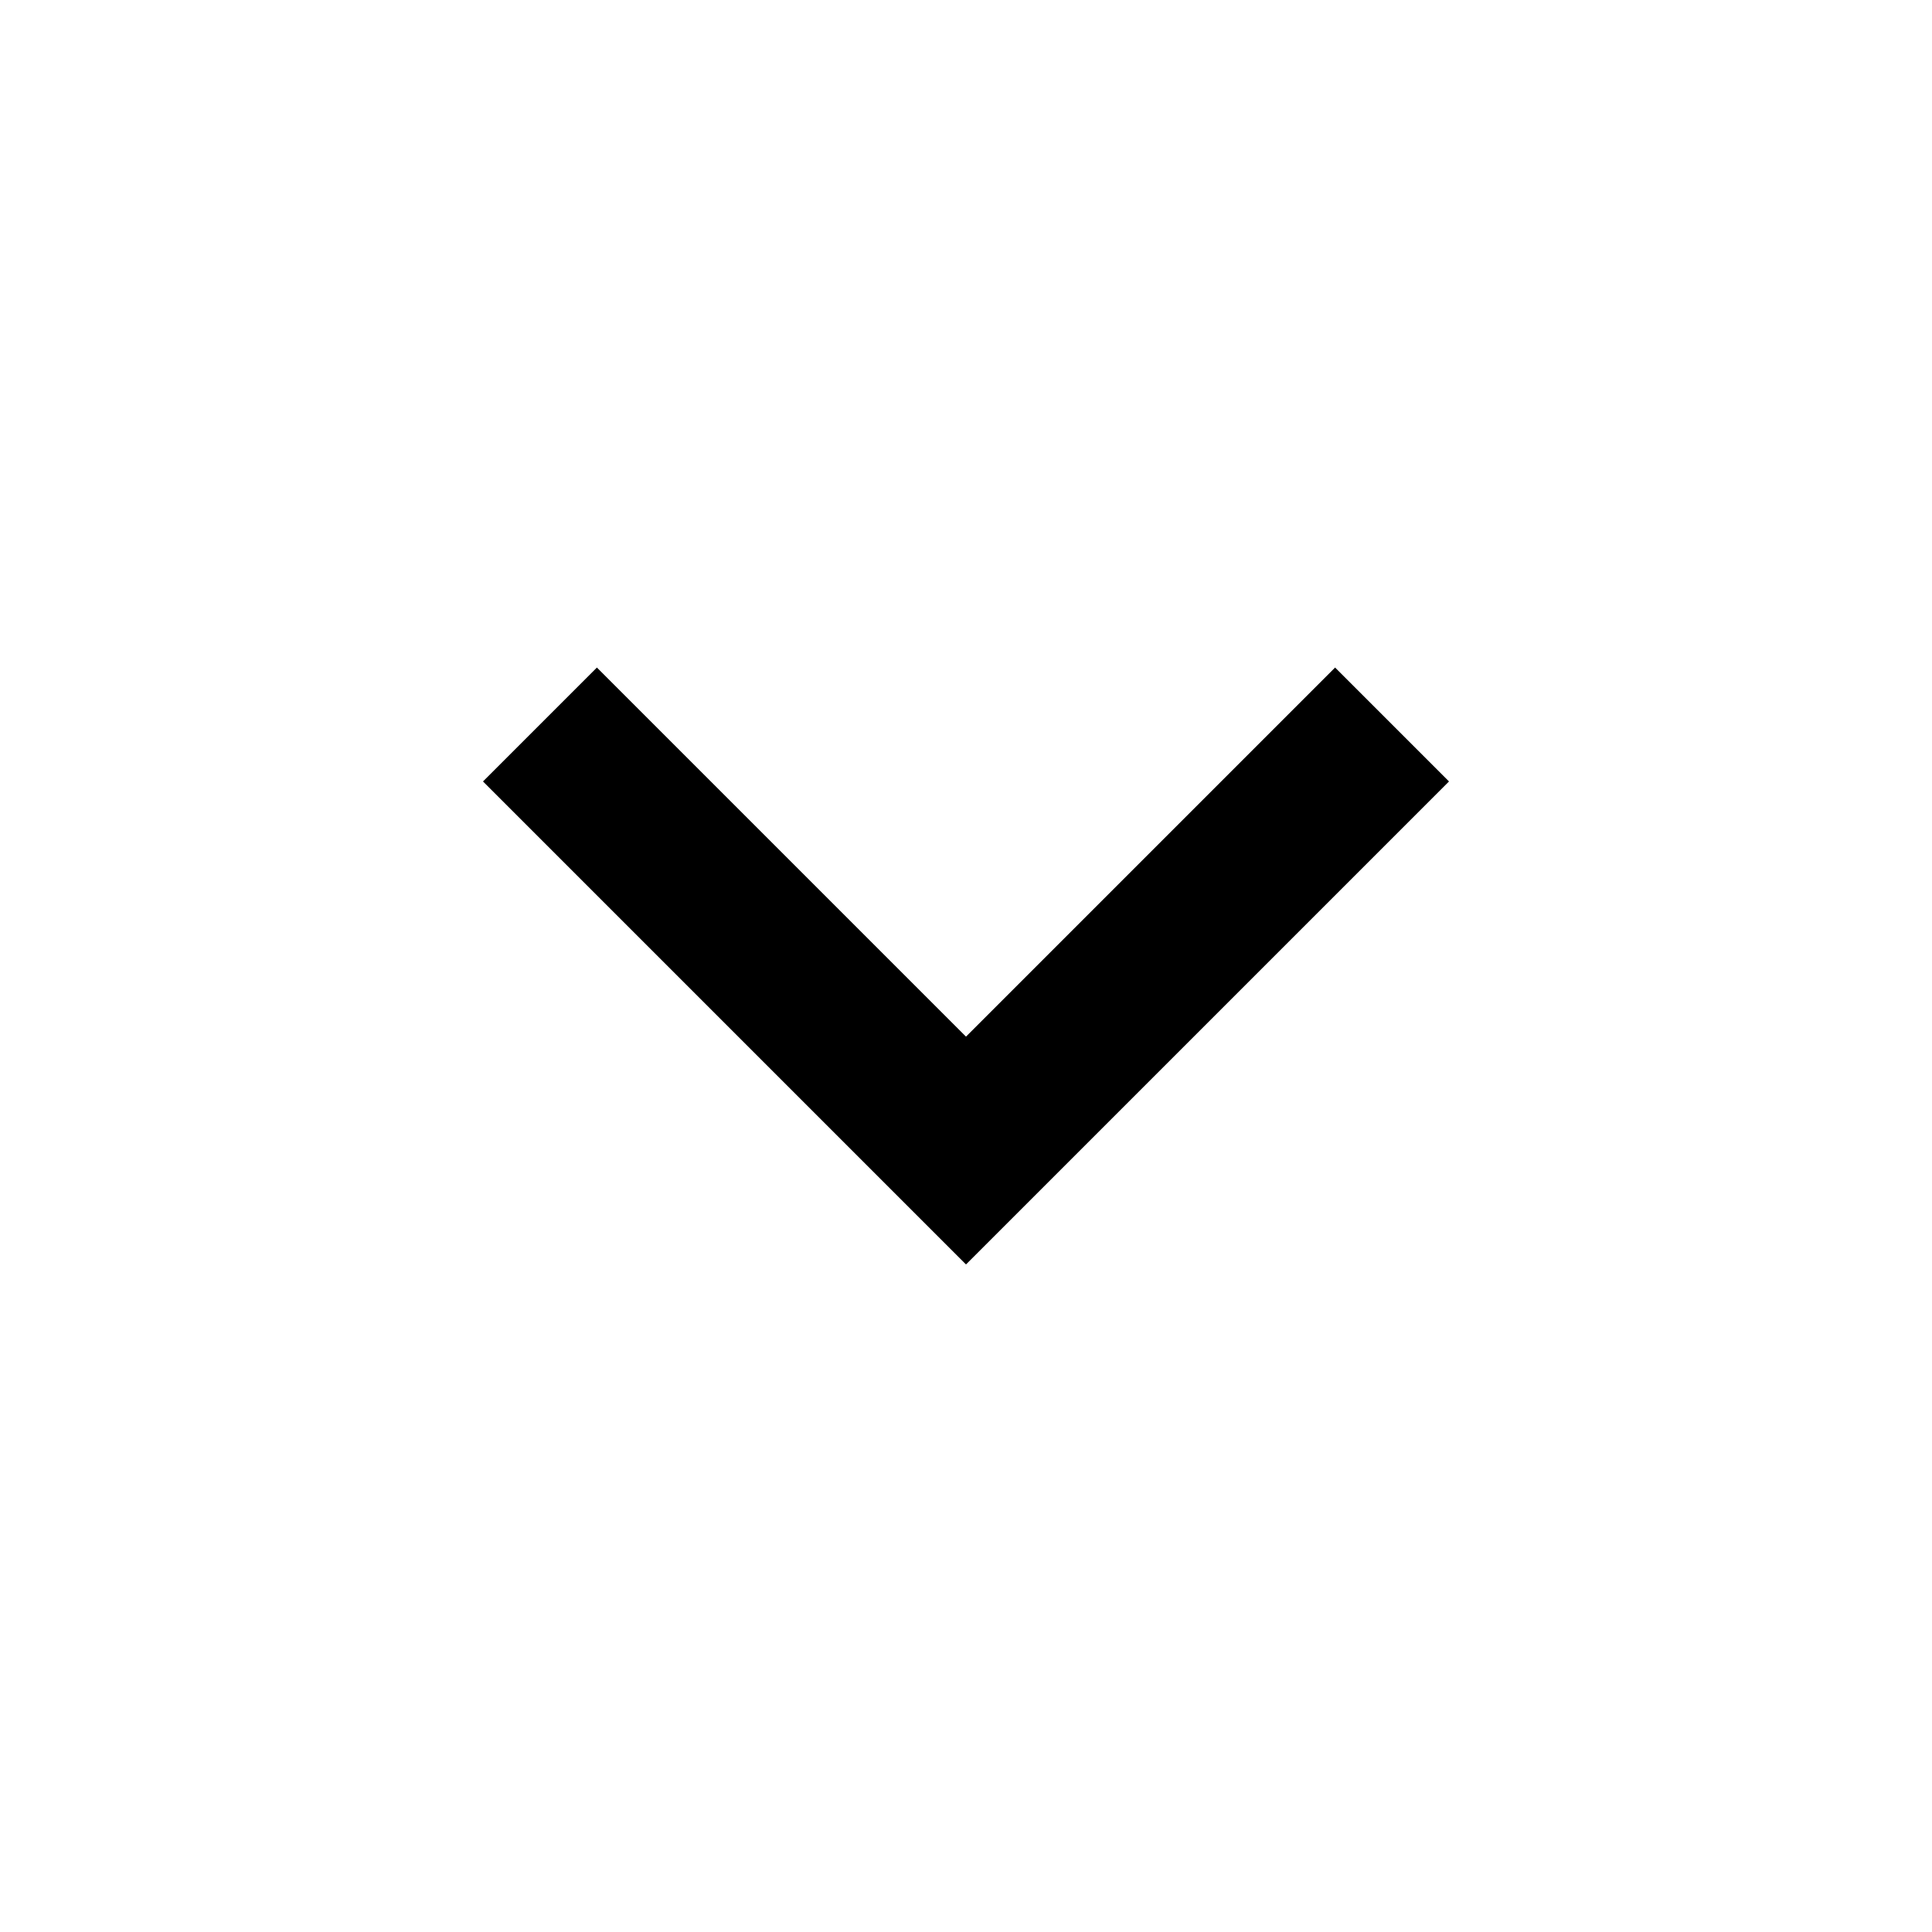
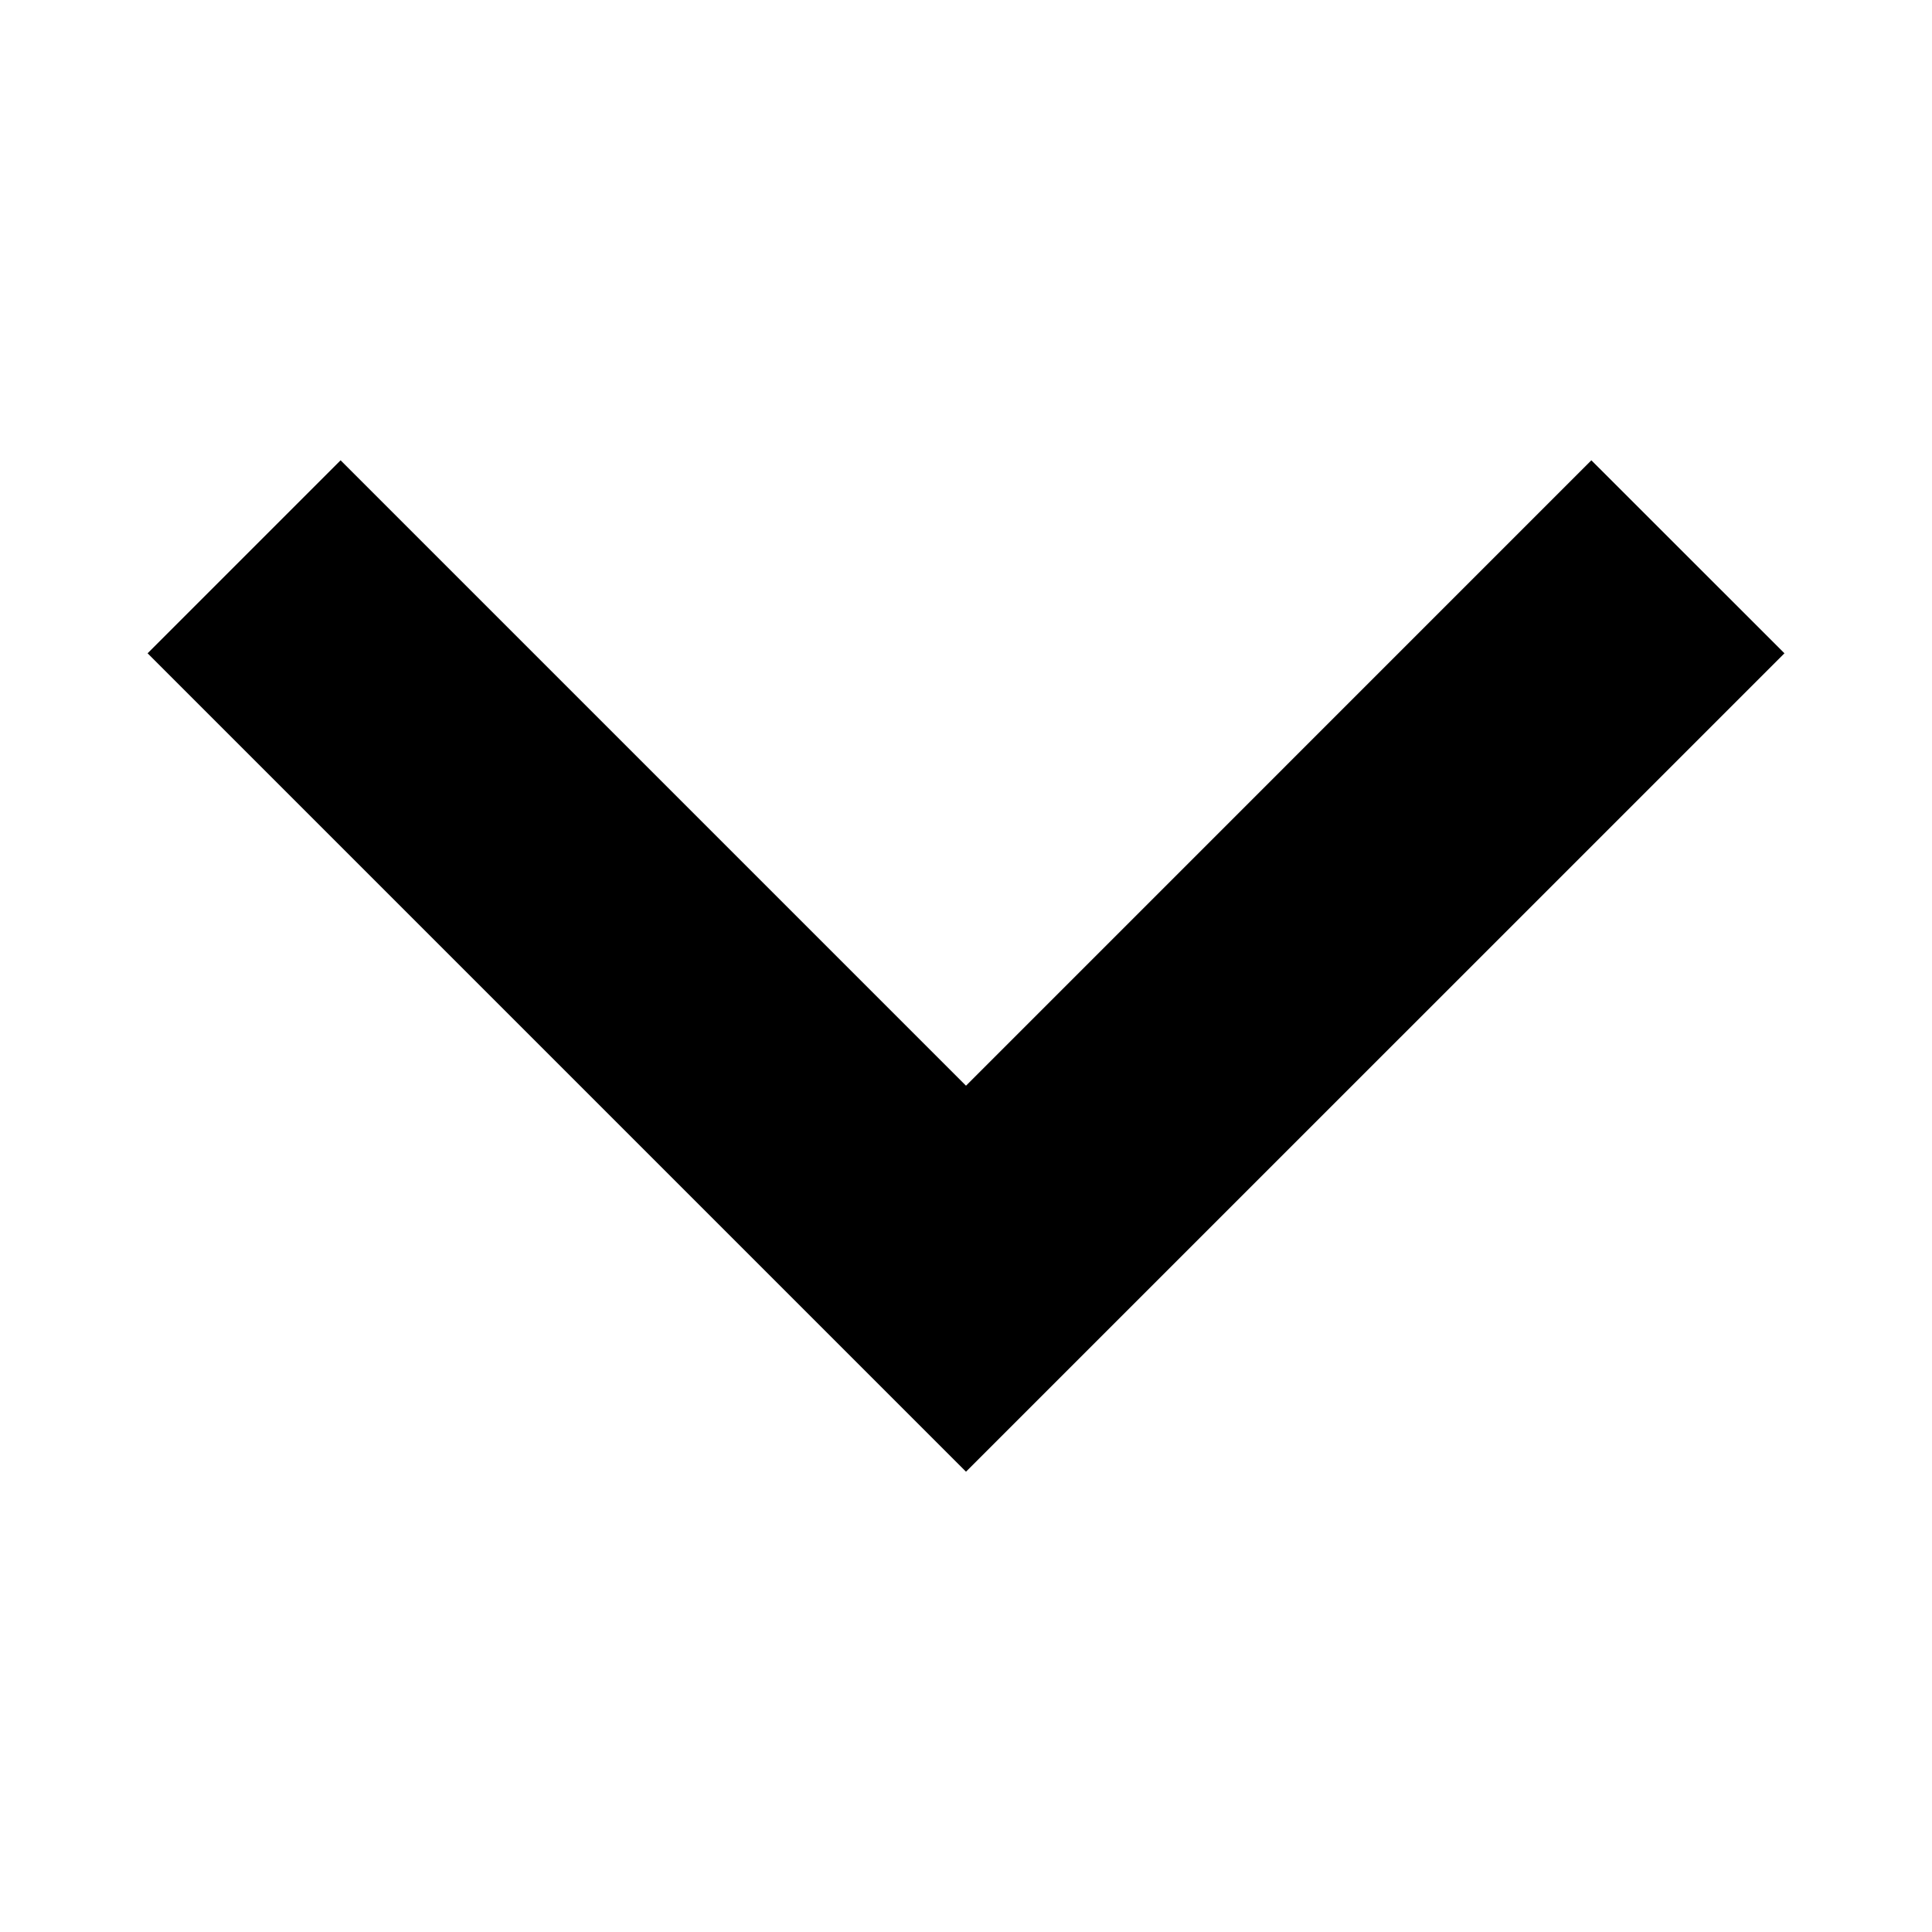
<svg xmlns="http://www.w3.org/2000/svg" version="1.1" id="圖層_1" x="0px" y="0px" width="48px" height="48px" viewBox="0 0 48 48" enable-background="new 0 0 48 48" xml:space="preserve">
-   <path d="M33.17,16.585L24,25.755l-9.17-9.17L12,19.415l12,12l12-12L33.17,16.585z" />
+   <path d="M39.537,11.436L24,26.974L8.462,11.436l-4.795,4.795L24,36.564l20.334-20.333L39.537,11.436z" />
  <path fill="none" d="M0-0.5h48v48H0V-0.5z" />
</svg>
